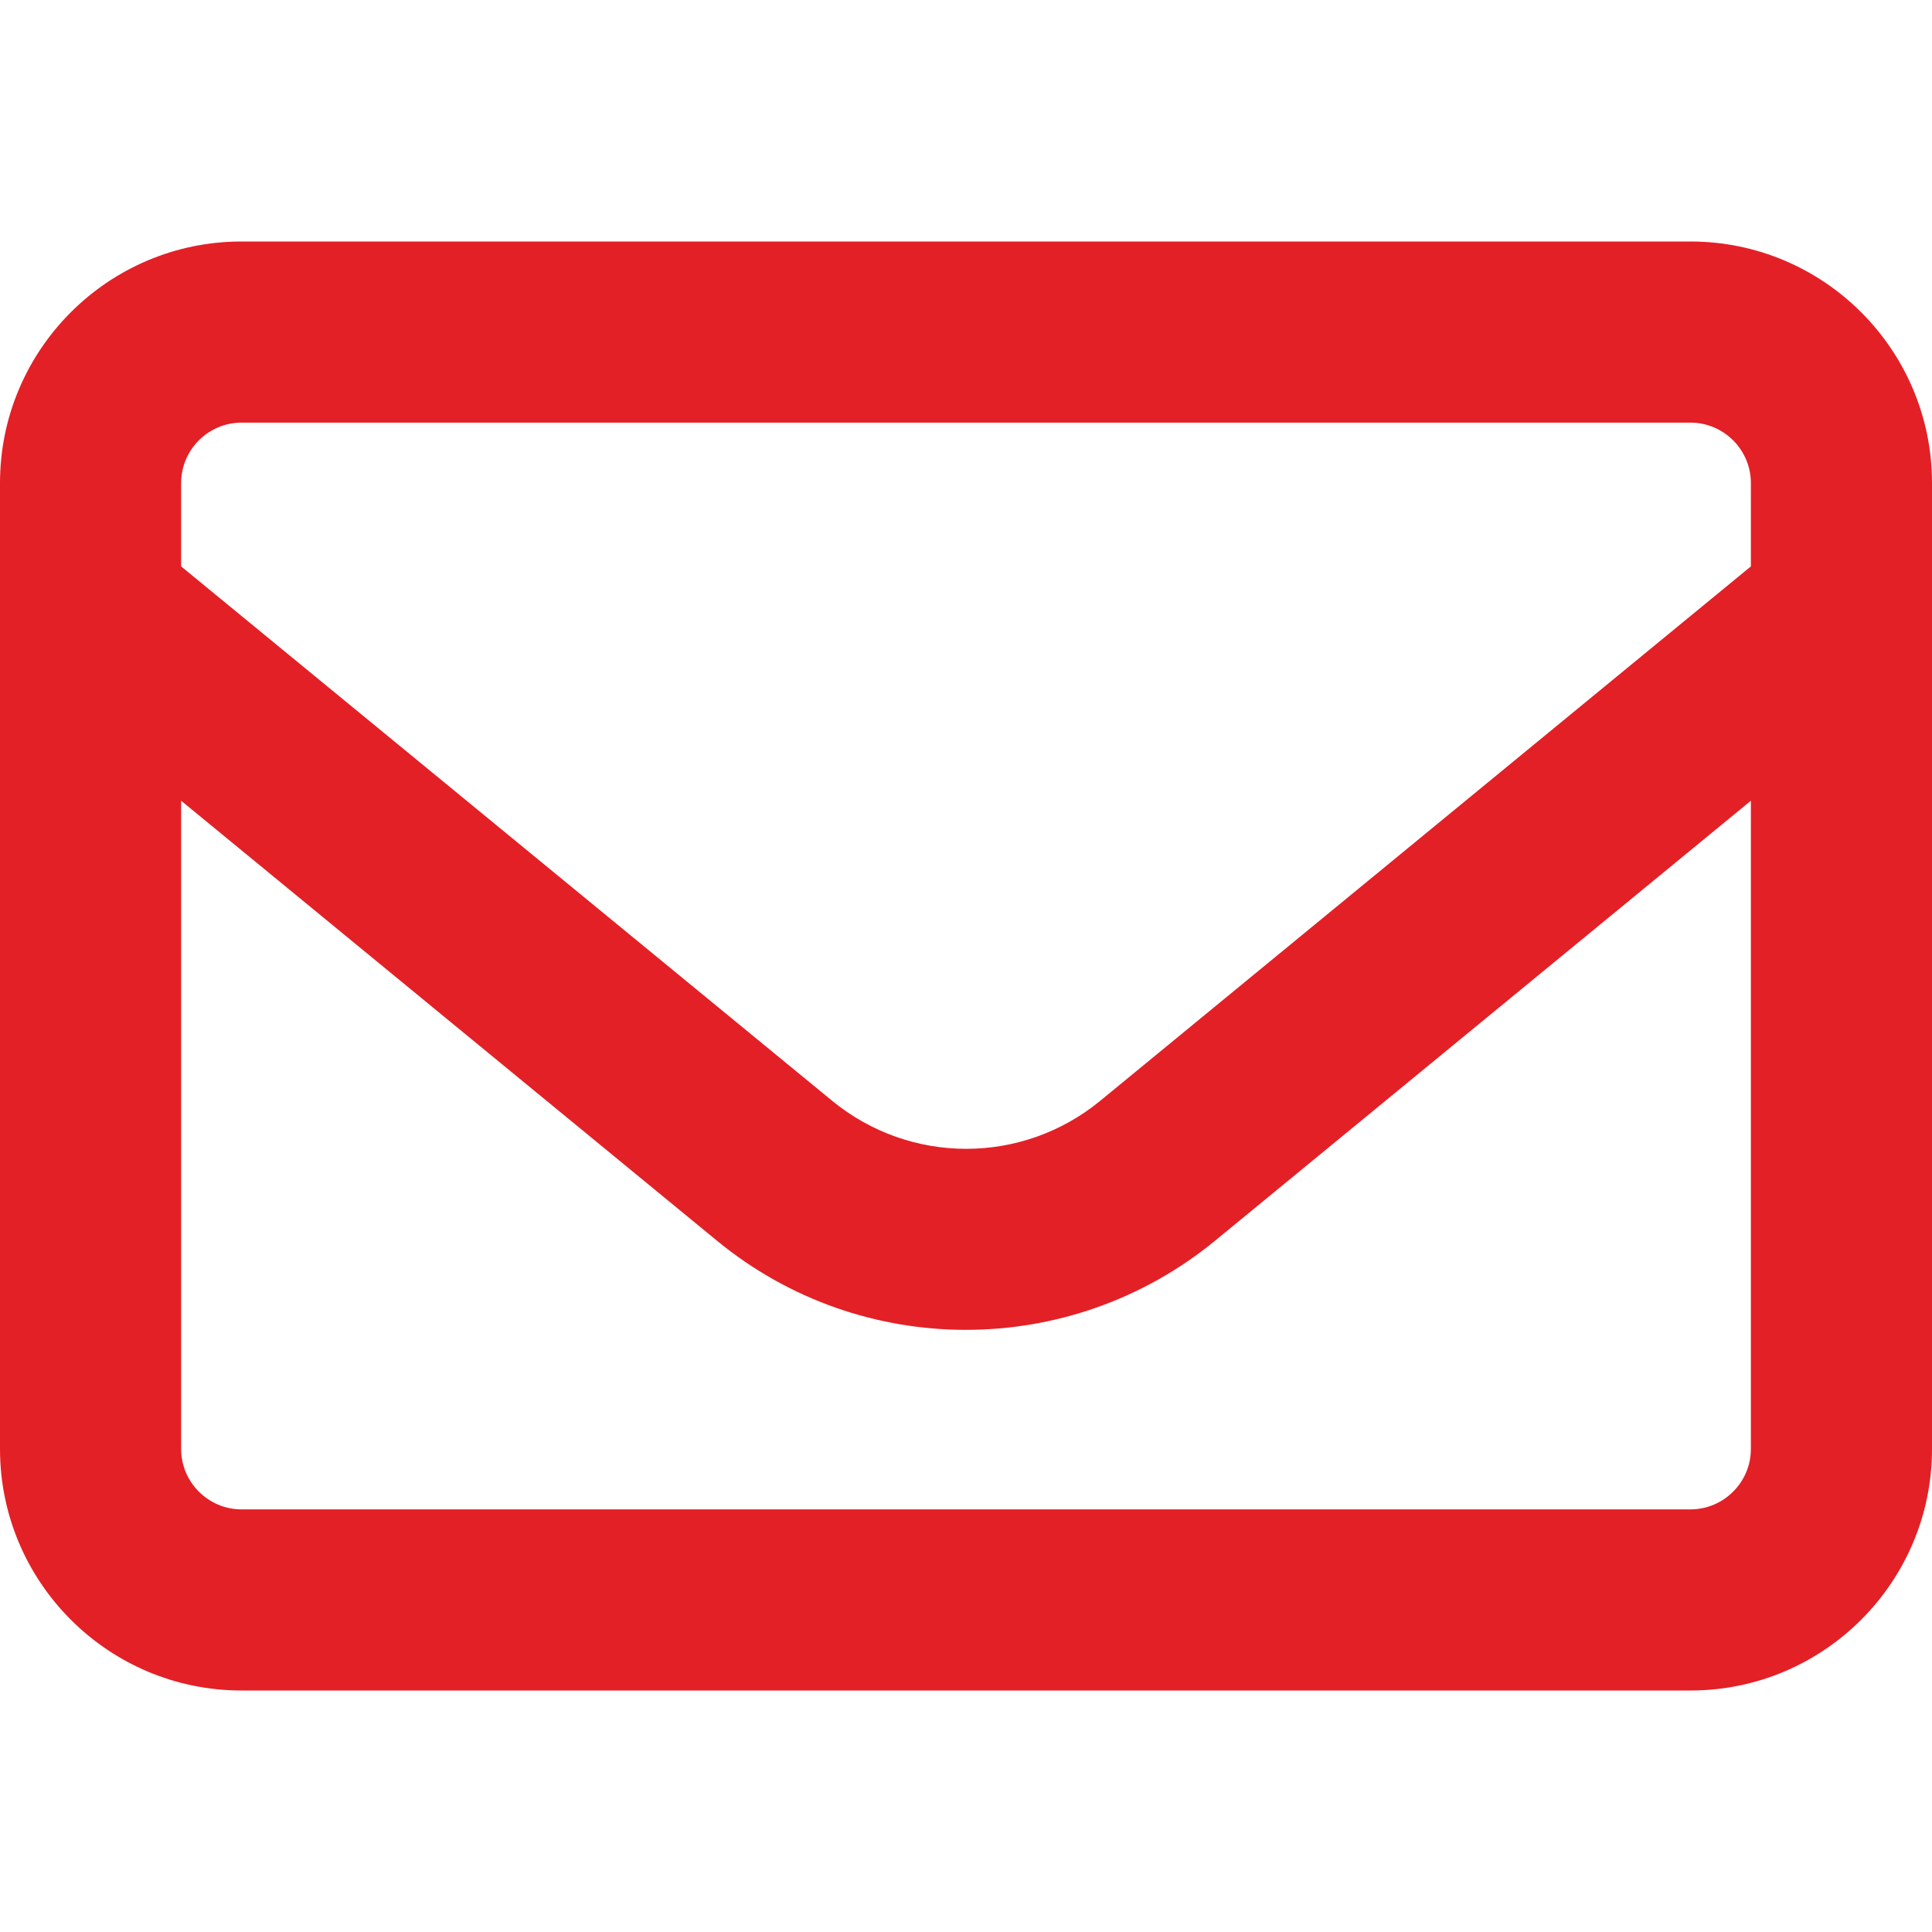
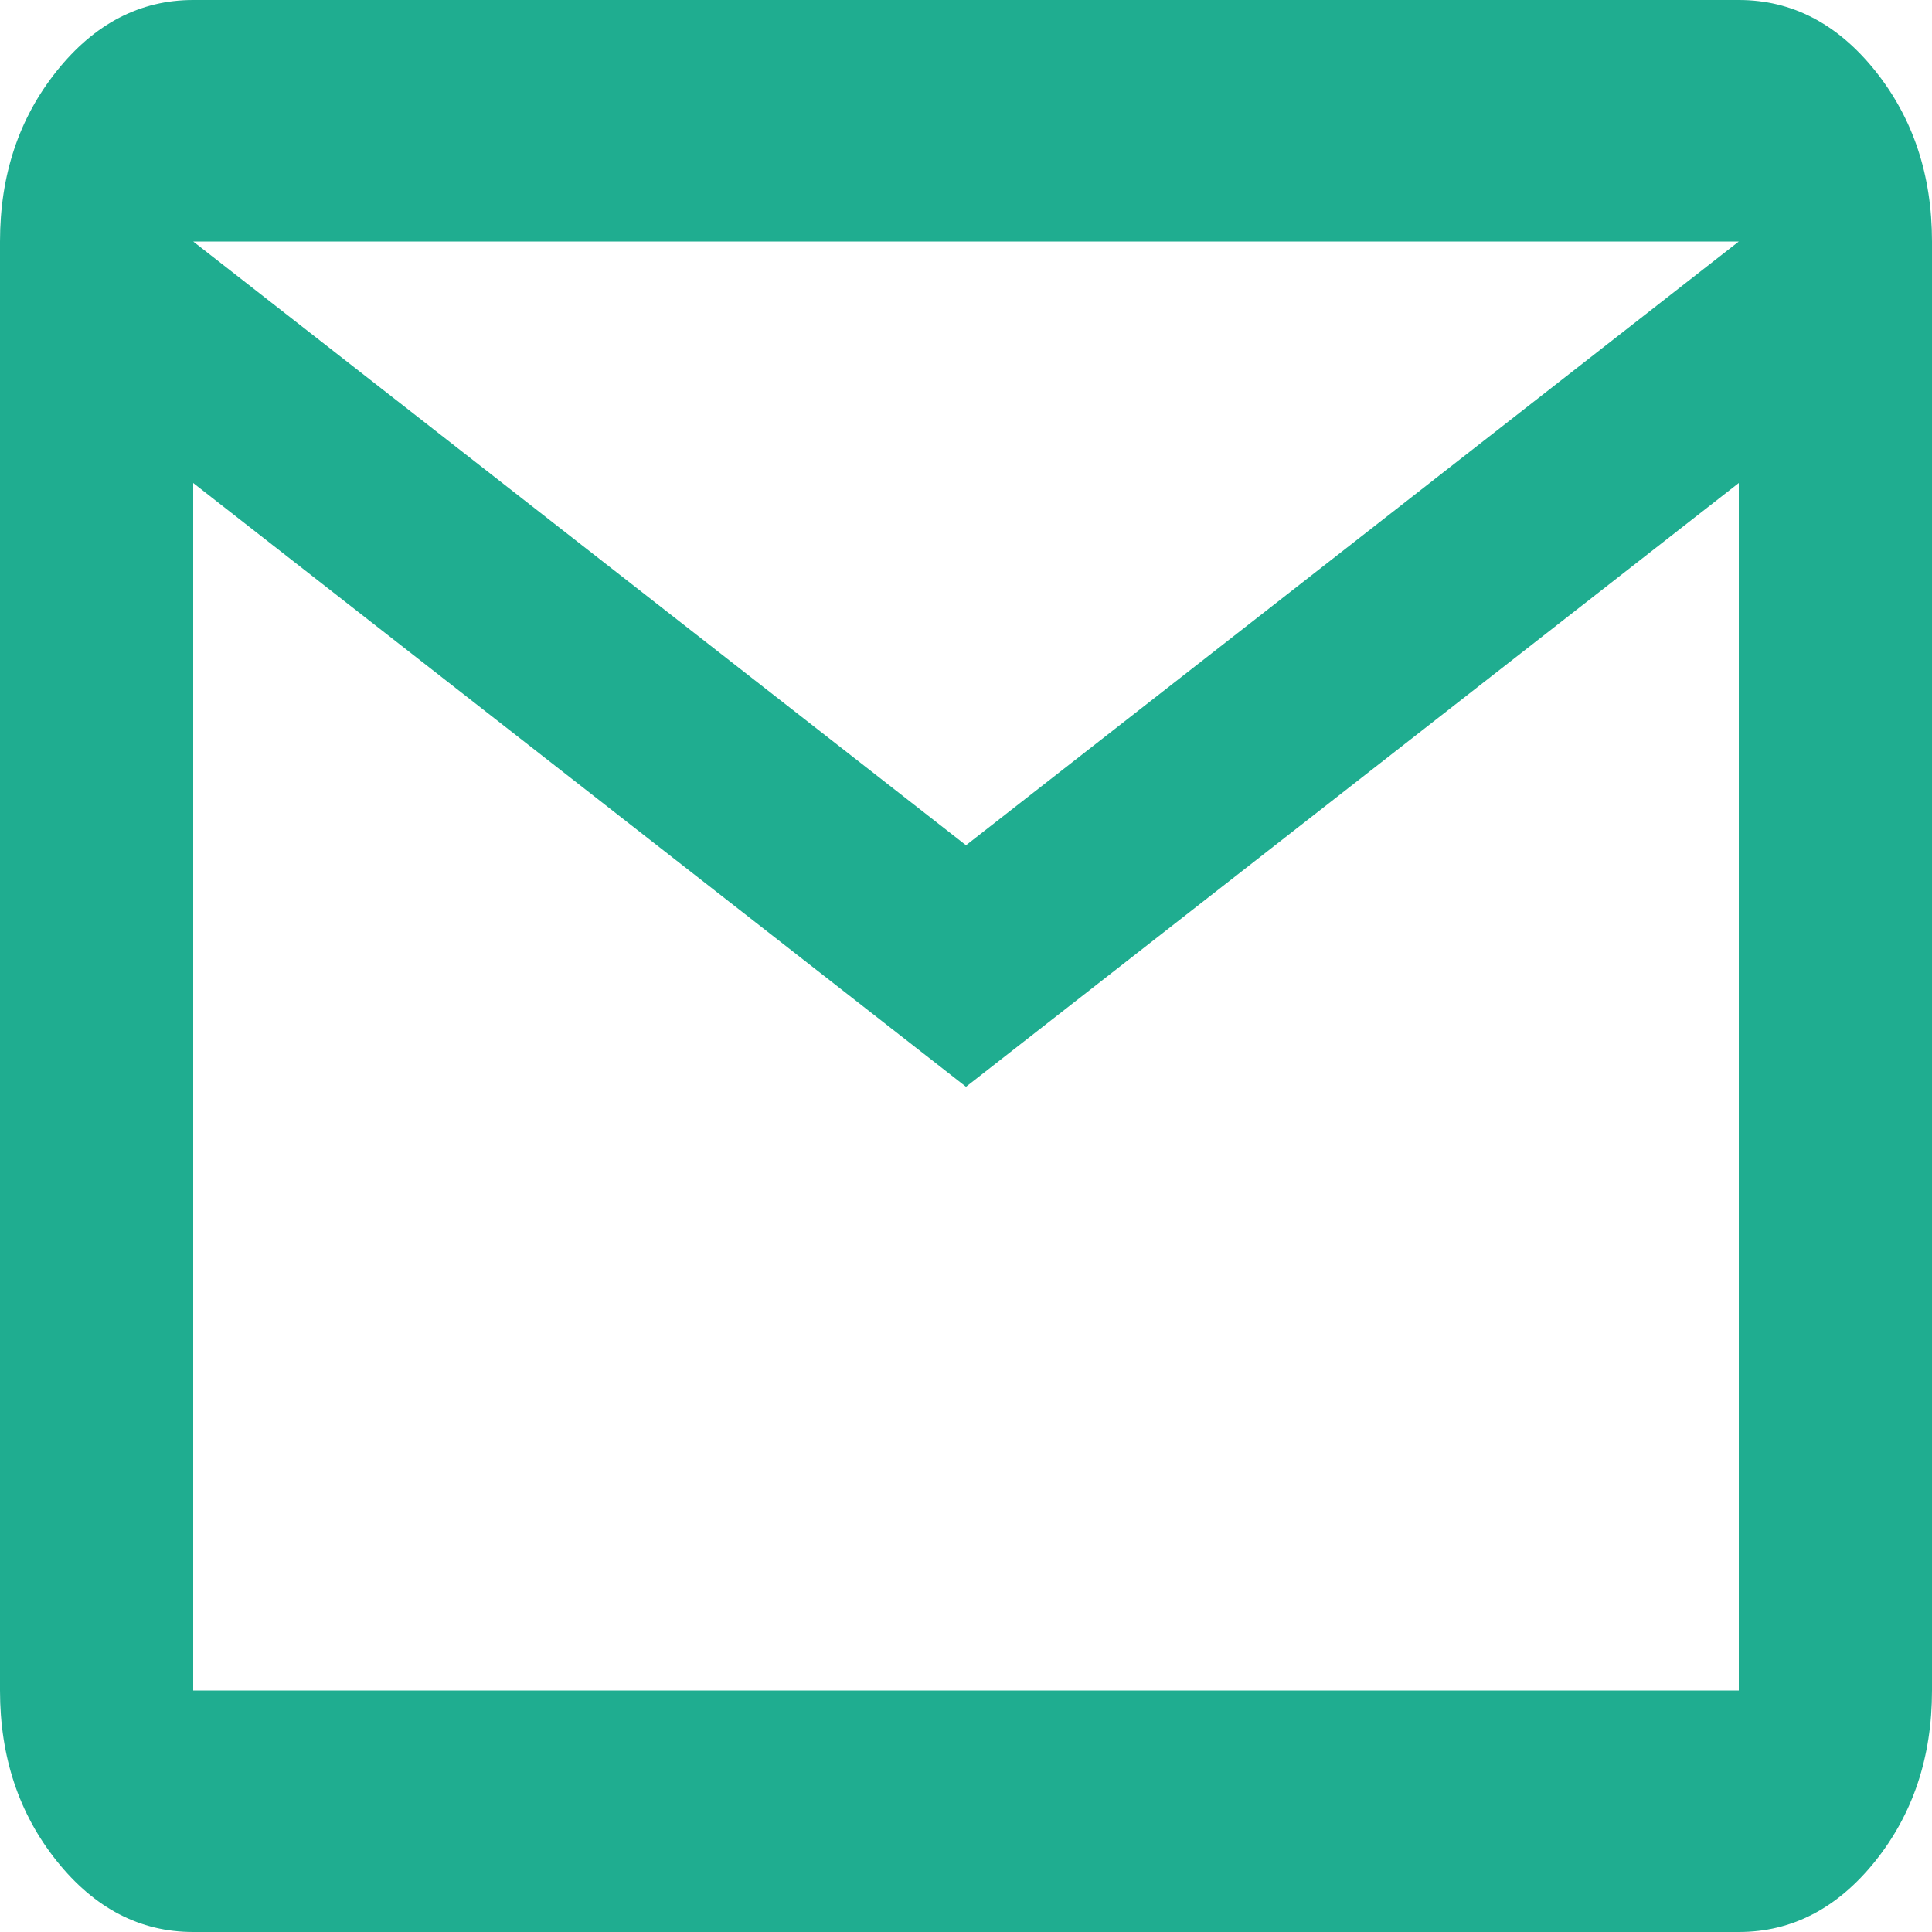
- <svg xmlns="http://www.w3.org/2000/svg" height="1em" viewBox="0 0 512 512">
-   <style>
-     svg {
-       fill: #e32026
-     }
-   </style>
-   <path d="M64 112c-8.8 0-16 7.2-16 16v22.1L220.5 291.7c20.7 17 50.4 17 71.1 0L464 150.1V128c0-8.8-7.2-16-16-16H64zM48 212.2V384c0 8.8 7.2 16 16 16H448c8.8 0 16-7.2 16-16V212.2L322 328.8c-38.4 31.5-93.7 31.5-132 0L48 212.2zM0 128C0 92.7 28.7 64 64 64H448c35.3 0 64 28.7 64 64V384c0 35.3-28.7 64-64 64H64c-35.3 0-64-28.7-64-64V128z" />
+ <svg xmlns="http://www.w3.org/2000/svg" width="20" height="20" viewBox="0 0 20 20" fill="none">
+   <path d="M2 20C1.45 20 0.979 19.755 0.588 19.266C0.196 18.776 0 18.188 0 17.5V2.5C0 1.812 0.196 1.224 0.588 0.734C0.979 0.245 1.45 0 2 0H18C18.55 0 19.021 0.245 19.413 0.734C19.804 1.224 20 1.812 20 2.5V17.5C20 18.188 19.804 18.776 19.413 19.266C19.021 19.755 18.55 20 18 20H2ZM10 11.25L2 5V17.5H18V5L10 11.25ZM10 8.75L18 2.5H2L10 8.75ZM2 5V2.5V17.5V5Z" fill="#1FAD90" />
</svg>
